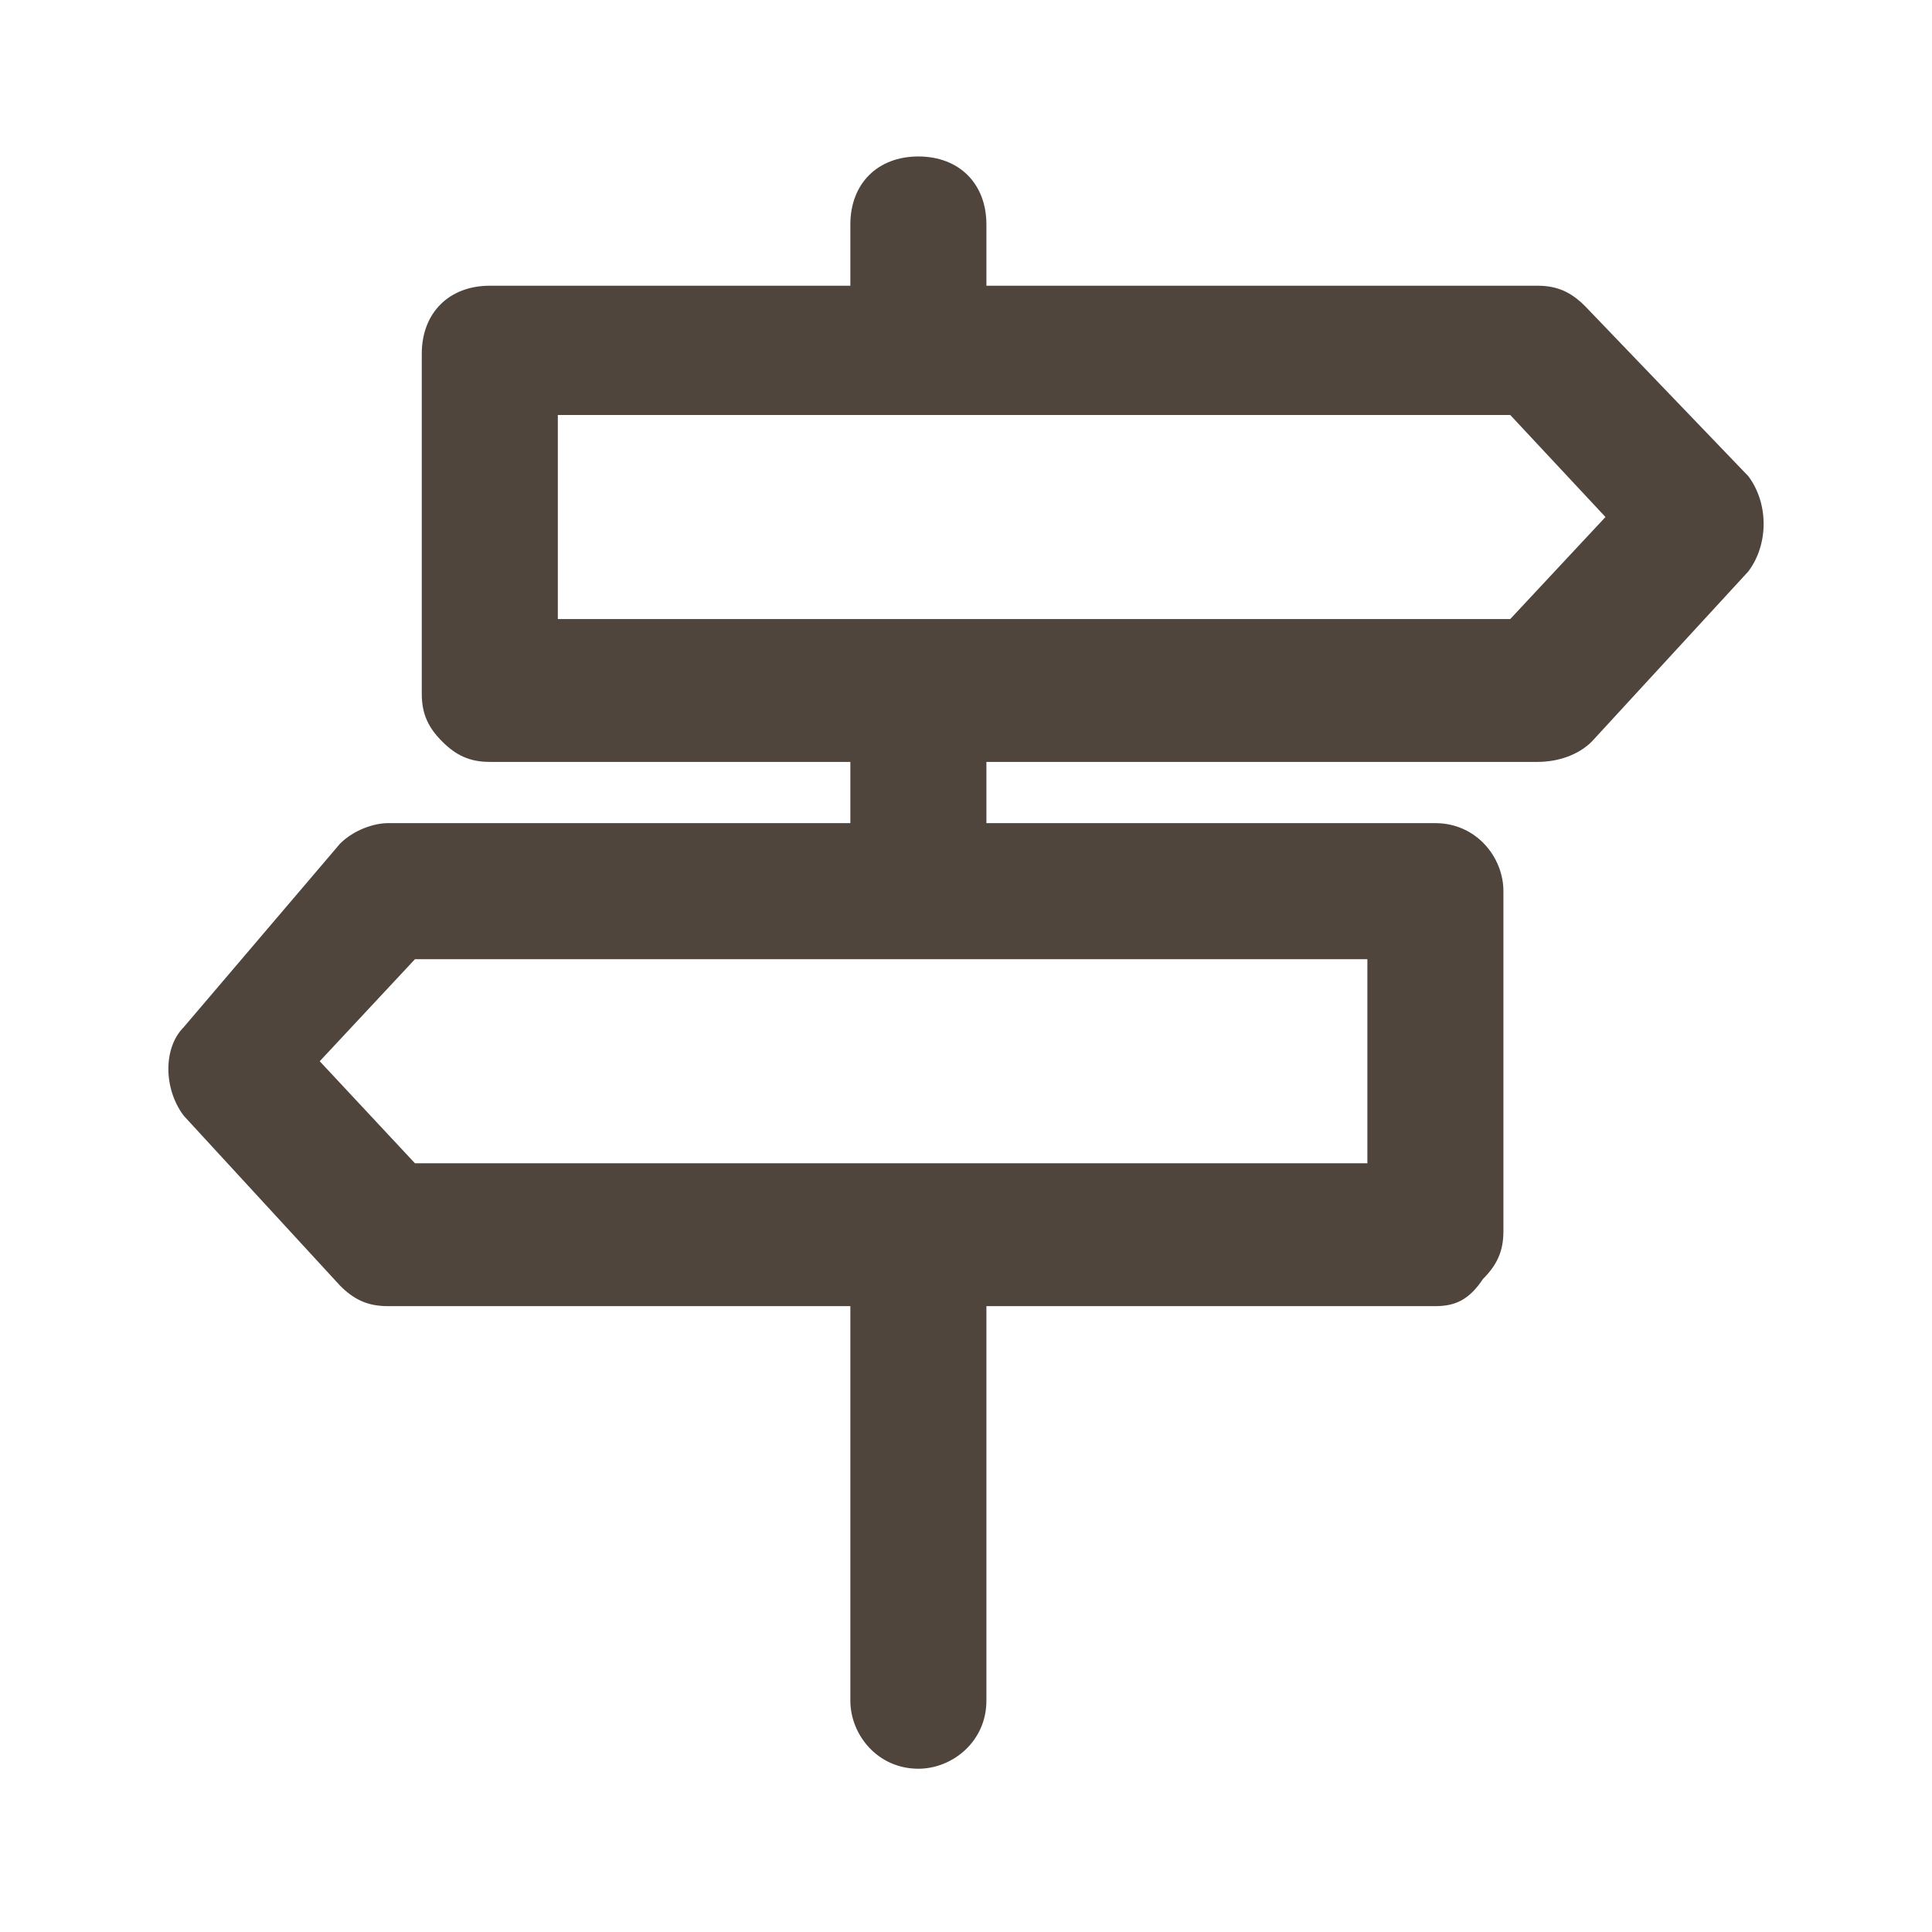
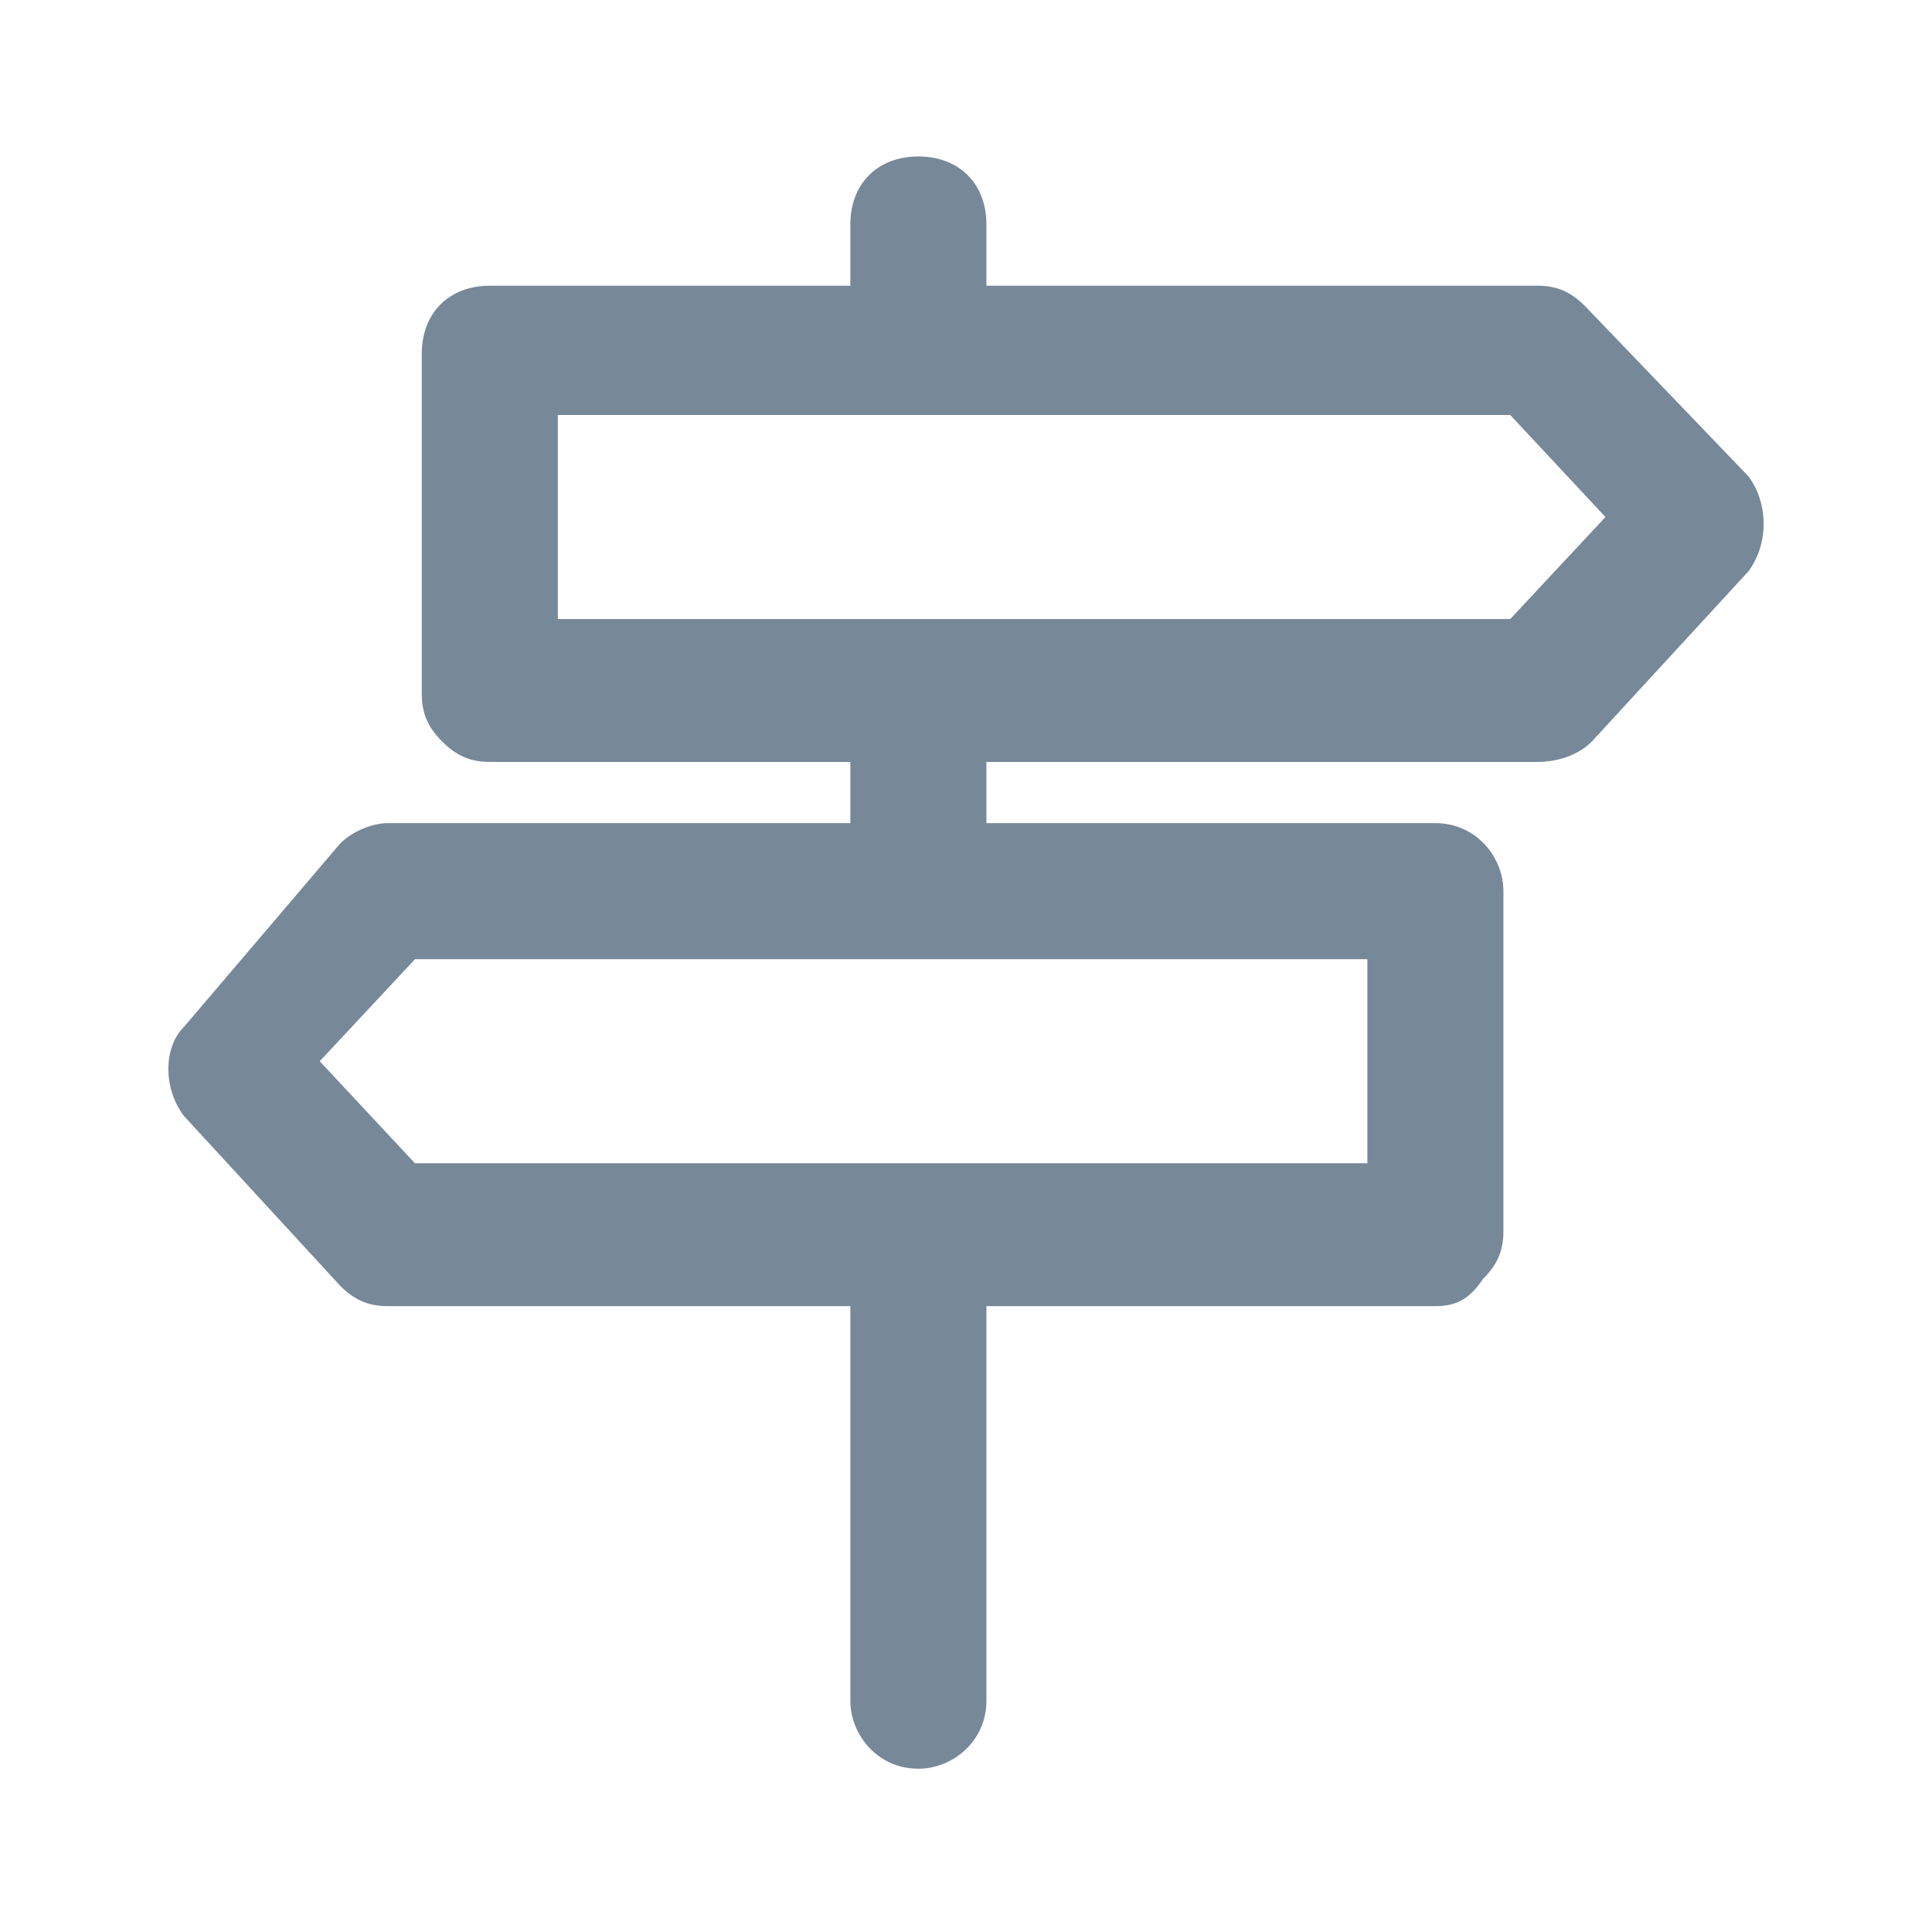
<svg xmlns="http://www.w3.org/2000/svg" version="1.1" id="Layer_1" x="0px" y="0px" viewBox="0 0 28.4 28.4" enable-background="new 0 0 28.4 28.4" xml:space="preserve">
  <g>
    <g>
-       <path fill="#50453D" d="M22.6,11.2L22.6,11.2l-15.4,0c-0.3,0-0.5-0.1-0.7-0.3c-0.2-0.2-0.3-0.4-0.3-0.7l0-5c0-0.6,0.4-1,1-1    c0,0,0,0,0,0l15.4,0c0.3,0,0.5,0.1,0.7,0.3L25.7,7c0.3,0.4,0.3,1,0,1.4l-2.3,2.5C23.2,11.1,22.9,11.2,22.6,11.2L22.6,11.2z     M8.2,9.1l14,0l1.4-1.5l-1.4-1.5l-14,0L8.2,9.1L8.2,9.1z" />
+       <path fill="#778899" d="M22.6,11.2L22.6,11.2l-15.4,0c-0.3,0-0.5-0.1-0.7-0.3c-0.2-0.2-0.3-0.4-0.3-0.7l0-5c0-0.6,0.4-1,1-1    c0,0,0,0,0,0l15.4,0c0.3,0,0.5,0.1,0.7,0.3L25.7,7c0.3,0.4,0.3,1,0,1.4l-2.3,2.5C23.2,11.1,22.9,11.2,22.6,11.2L22.6,11.2z     M8.2,9.1l14,0l1.4-1.5l-1.4-1.5l-14,0L8.2,9.1L8.2,9.1z" />
    </g>
    <g>
-       <path fill="#50453D" d="M21.1,19.2L21.1,19.2l-15.4,0c-0.3,0-0.5-0.1-0.7-0.3l-2.3-2.5c-0.3-0.4-0.3-1,0-1.3L5,12.4    c0.2-0.2,0.5-0.3,0.7-0.3h0l15.4,0c0.6,0,1,0.5,1,1l0,5c0,0.3-0.1,0.5-0.3,0.7C21.6,19.1,21.4,19.2,21.1,19.2L21.1,19.2z     M6.1,17.1l14,0l0-3l-14,0l-1.4,1.5L6.1,17.1L6.1,17.1z" />
+       <path fill="#778899" d="M21.1,19.2L21.1,19.2l-15.4,0c-0.3,0-0.5-0.1-0.7-0.3l-2.3-2.5c-0.3-0.4-0.3-1,0-1.3L5,12.4    c0.2-0.2,0.5-0.3,0.7-0.3h0l15.4,0c0.6,0,1,0.5,1,1l0,5c0,0.3-0.1,0.5-0.3,0.7C21.6,19.1,21.4,19.2,21.1,19.2L21.1,19.2z     M6.1,17.1l14,0l0-3l-14,0l-1.4,1.5L6.1,17.1L6.1,17.1z" />
    </g>
    <g>
-       <path fill="#50453D" d="M13.5,26L13.5,26c-0.6,0-1-0.5-1-1l0-6.8c0-0.6,0.4-1,1-1c0,0,0,0,0,0c0.6,0,1,0.5,1,1l0,6.8    C14.5,25.6,14,26,13.5,26L13.5,26z" />
+       <path fill="#778899" d="M13.5,26L13.5,26c-0.6,0-1-0.5-1-1l0-6.8c0-0.6,0.4-1,1-1c0,0,0,0,0,0c0.6,0,1,0.5,1,1l0,6.8    C14.5,25.6,14,26,13.5,26L13.5,26z" />
    </g>
    <g>
-       <path fill="#50453D" d="M13.5,5.4L13.5,5.4c-0.6,0-1-0.4-1-1l0-1.1c0-0.6,0.4-1,1-1h0c0.6,0,1,0.4,1,1l0,1.1    C14.5,4.9,14.1,5.4,13.5,5.4L13.5,5.4z" />
+       <path fill="#778899" d="M13.5,5.4L13.5,5.4c-0.6,0-1-0.4-1-1l0-1.1c0-0.6,0.4-1,1-1h0c0.6,0,1,0.4,1,1l0,1.1    C14.5,4.9,14.1,5.4,13.5,5.4L13.5,5.4z" />
    </g>
    <g>
-       <path fill="#50453D" d="M13.5,13.5C13.5,13.5,13.5,13.5,13.5,13.5c-0.6,0-1-0.5-1-1l0-1.7c0-0.6,0.4-1,1-1c0,0,0,0,0,0    c0.6,0,1,0.5,1,1l0,1.7C14.5,13.1,14.1,13.5,13.5,13.5L13.5,13.5z" />
+       <path fill="#778899" d="M13.5,13.5C13.5,13.5,13.5,13.5,13.5,13.5c-0.6,0-1-0.5-1-1l0-1.7c0-0.6,0.4-1,1-1c0,0,0,0,0,0    c0.6,0,1,0.5,1,1l0,1.7C14.5,13.1,14.1,13.5,13.5,13.5L13.5,13.5z" />
    </g>
  </g>
</svg>
